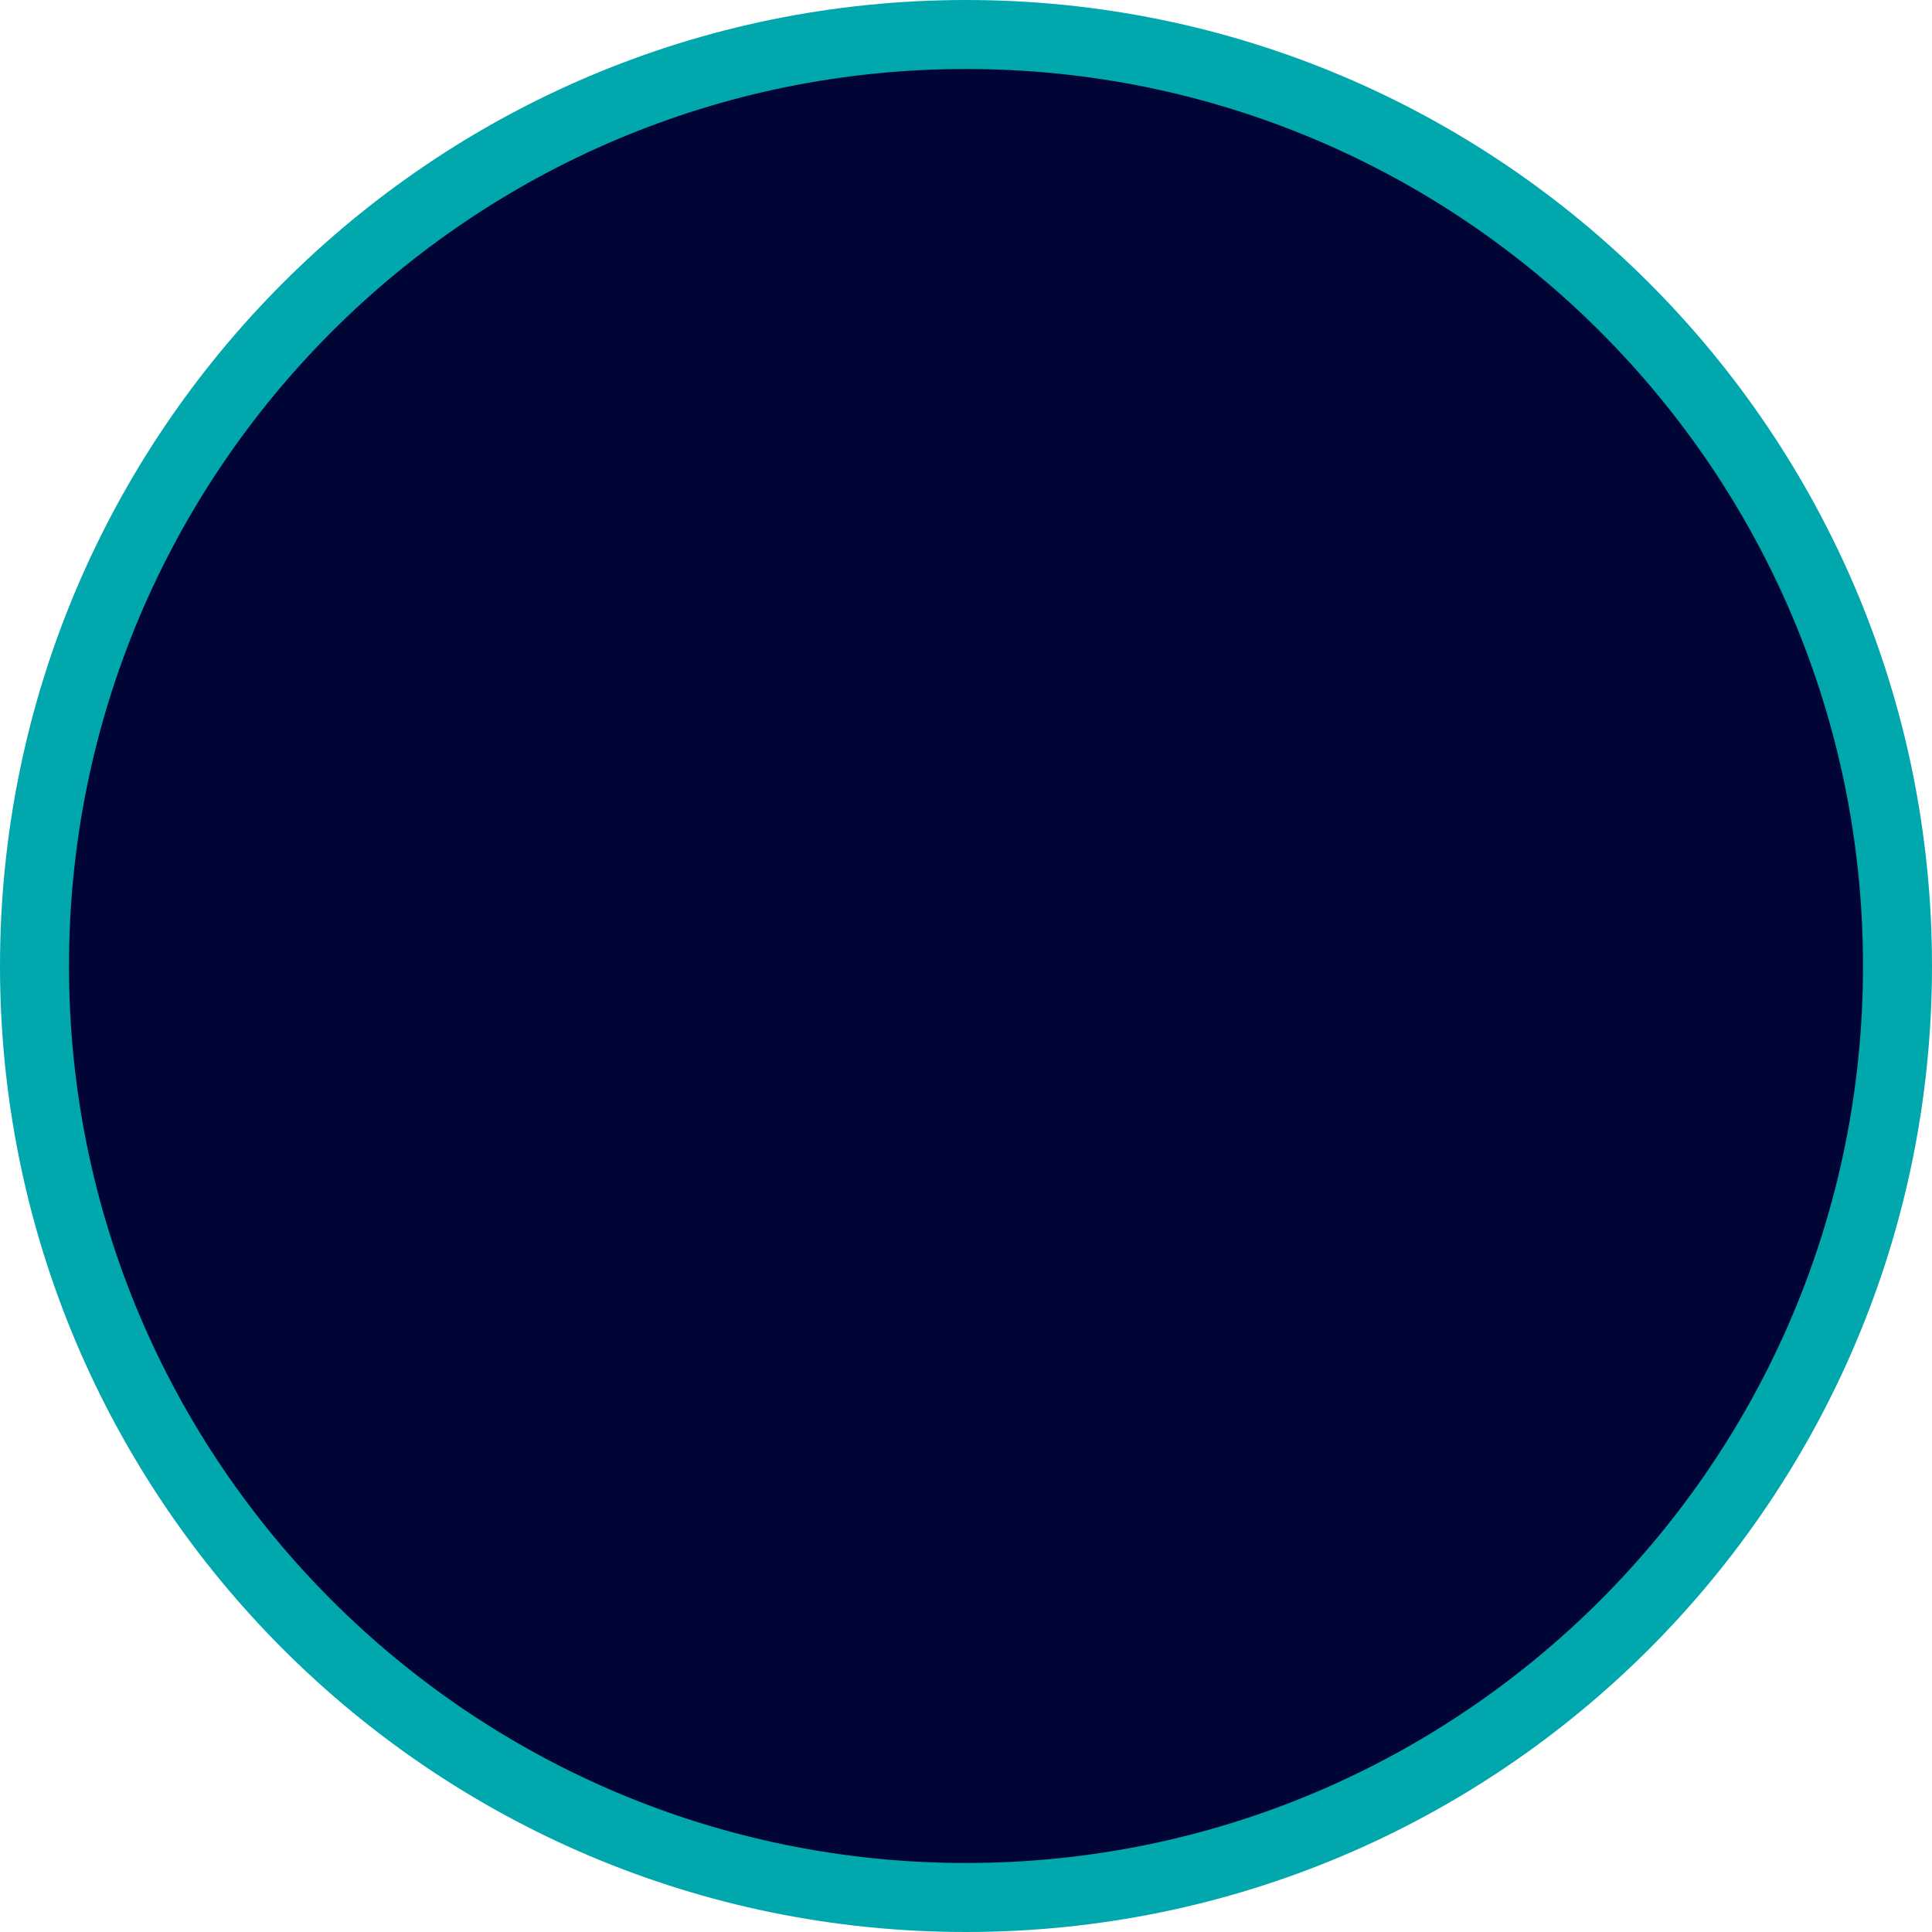
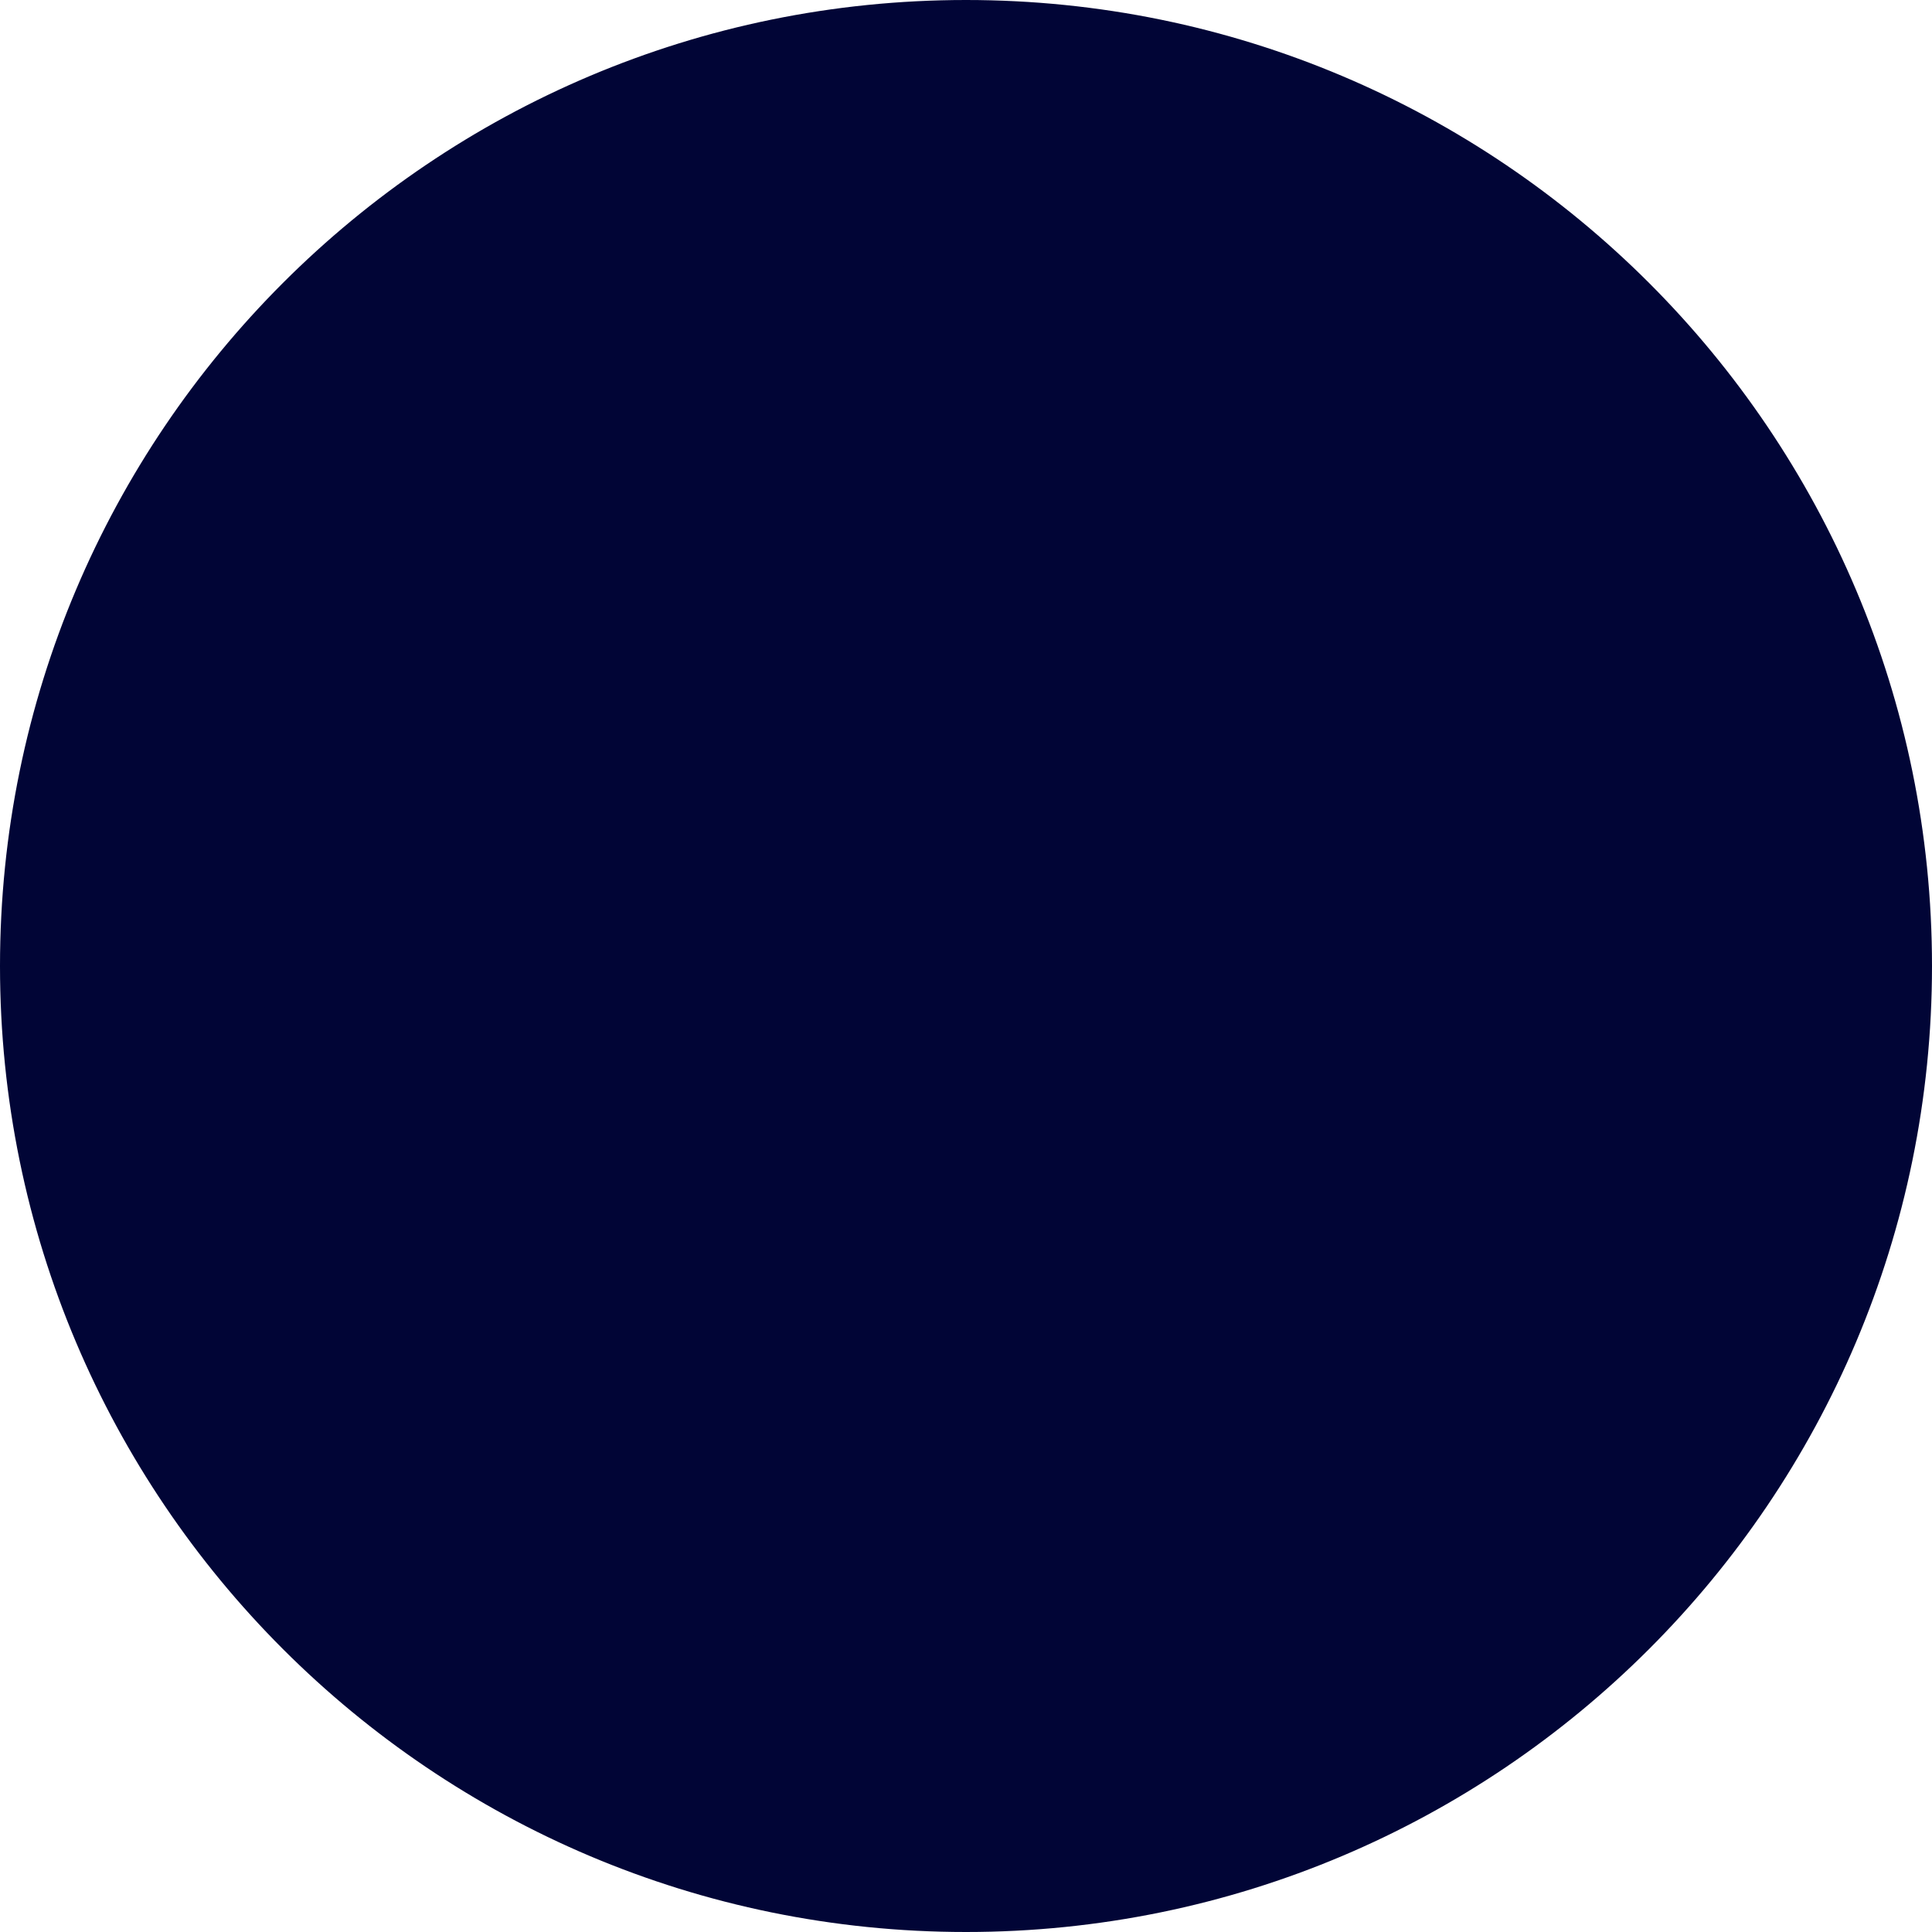
<svg xmlns="http://www.w3.org/2000/svg" width="28" height="28" viewBox="0 0 28 28" fill="#010536">
-   <circle cx="14" cy="14" r="13.5" stroke="#00A7AC" />
+   <circle cx="14" cy="14" r="13.5" stroke="#010536" />
  <circle cx="14" cy="14" r="10.182" fill="#010536" />
</svg>
